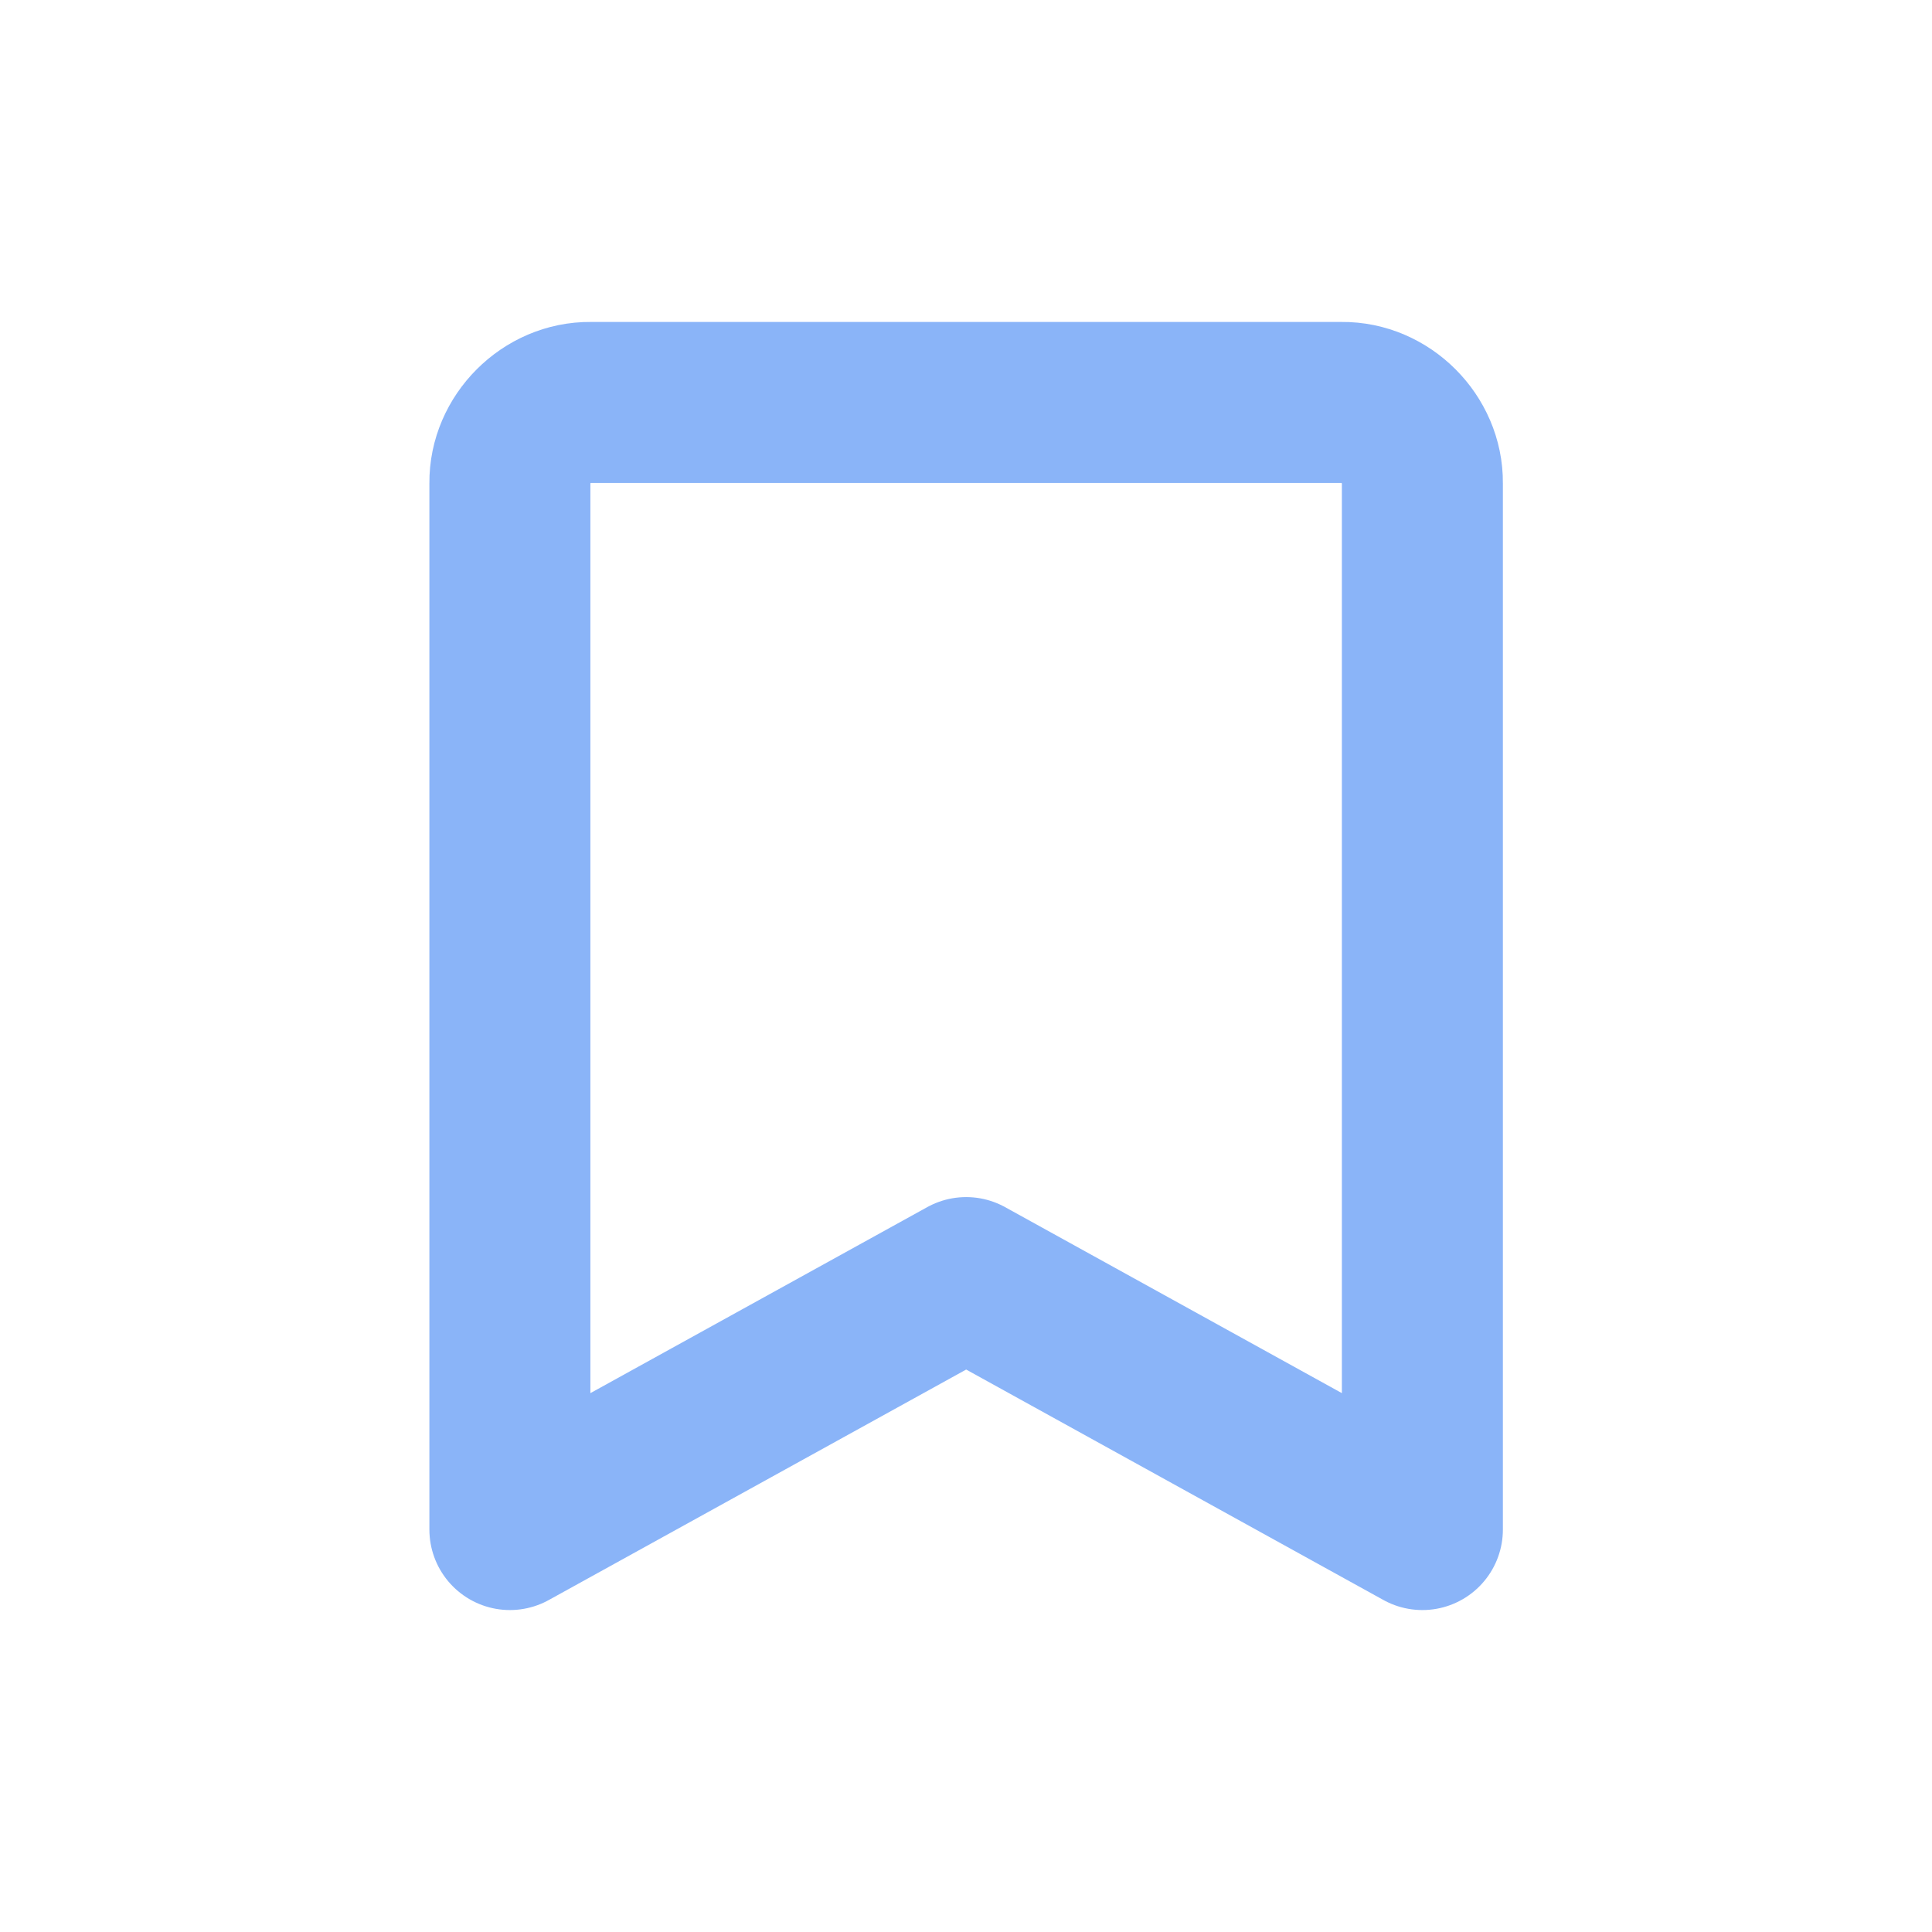
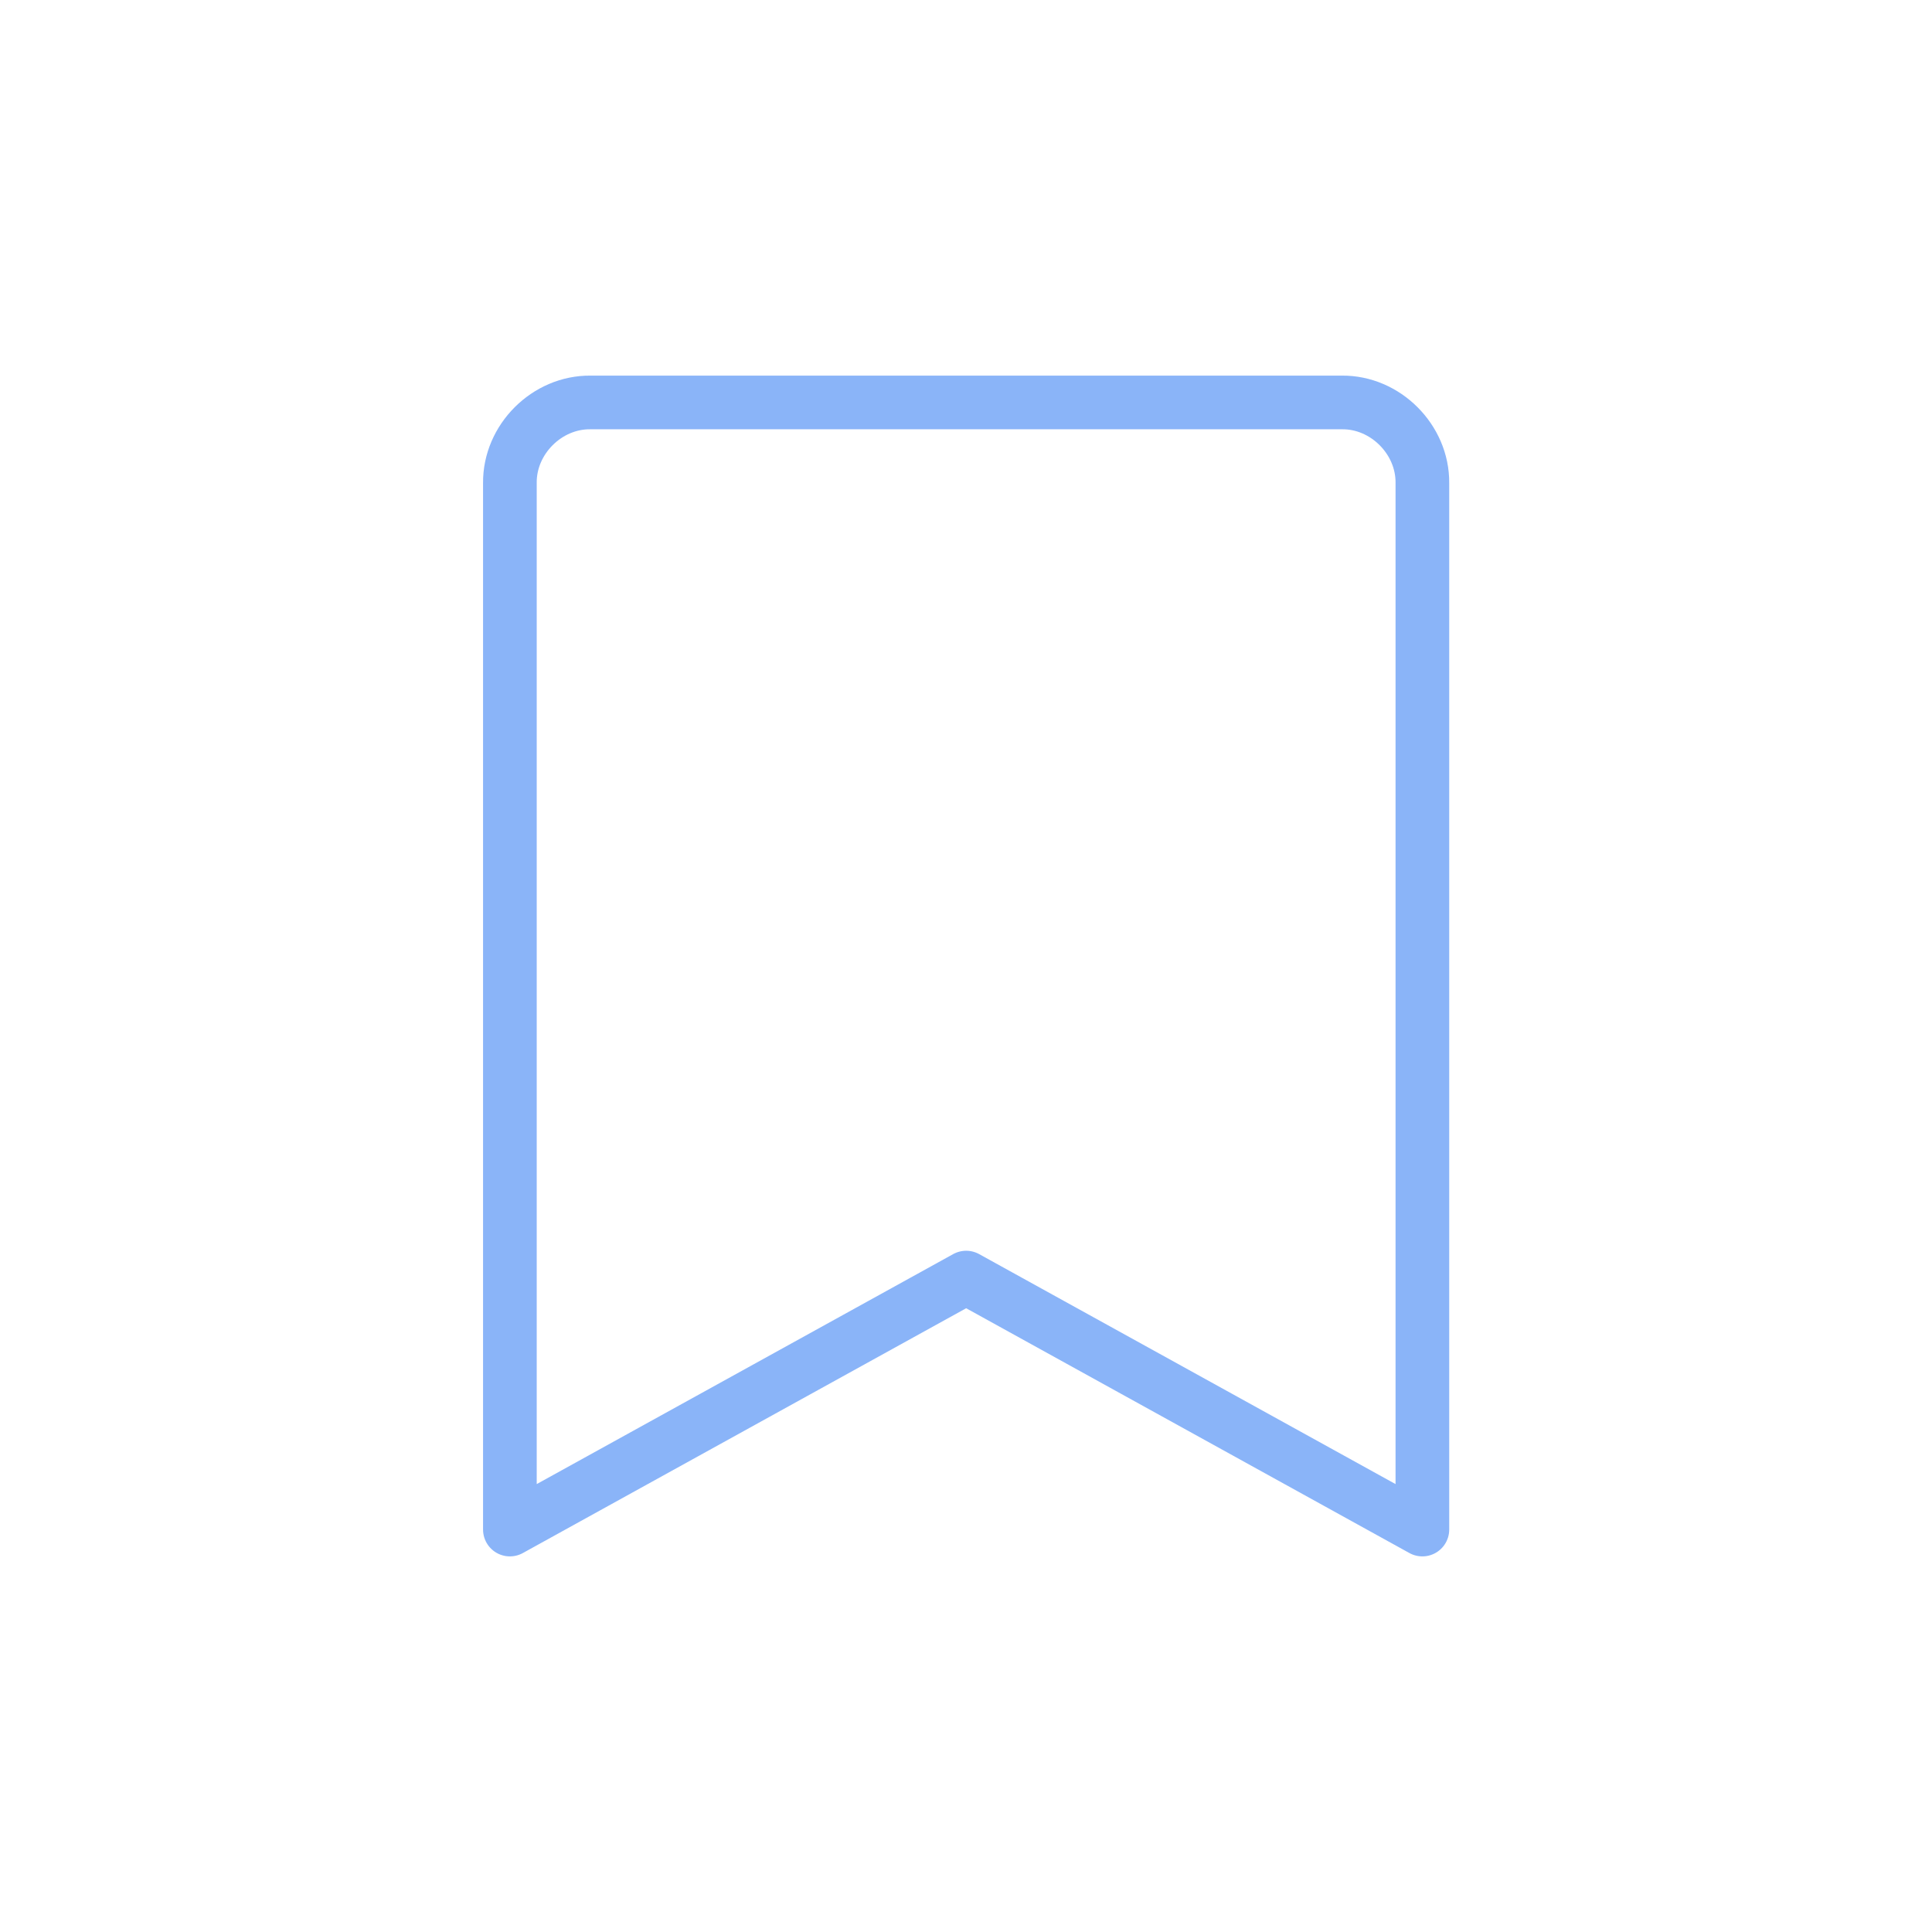
<svg xmlns="http://www.w3.org/2000/svg" width="36mm" height="36mm" viewBox="0 0 36 36" version="1.1" id="svg8">
  <defs id="defs2">
    <pattern id="EMFhbasepattern" patternUnits="userSpaceOnUse" width="6" height="6" x="0" y="0" />
    <pattern id="EMFhbasepattern-8" patternUnits="userSpaceOnUse" width="6" height="6" x="0" y="0" />
    <pattern id="EMFhbasepattern-3" patternUnits="userSpaceOnUse" width="6" height="6" x="0" y="0" />
    <pattern id="EMFhbasepattern-5" patternUnits="userSpaceOnUse" width="6" height="6" x="0" y="0" />
    <pattern id="EMFhbasepattern-37" patternUnits="userSpaceOnUse" width="6" height="6" x="0" y="0" />
    <pattern id="EMFhbasepattern-7" patternUnits="userSpaceOnUse" width="6" height="6" x="0" y="0" />
  </defs>
  <g id="layer1">
-     <path style="fill:none;stroke:none;stroke-width:0.013px;stroke-linecap:round;stroke-linejoin:round;stroke-miterlimit:4;stroke-dasharray:none;stroke-opacity:1" d="M 0,36 H 36 V 0 H 0 Z" id="path840" />
-     <path style="fill:none;stroke:#8ab4f8;stroke-width:3;stroke-linecap:round;stroke-linejoin:round;stroke-miterlimit:4;stroke-dasharray:none;stroke-opacity:1" d="M 26.504,28.501 V 9 c 0.008,-0.811 -0.689,-1.51 -1.501,-1.501 l -14,1.44e-5 C 10.191,7.49 9.493,8.188 9.501,9 l 1.94e-5,19.501 8.502,-4.695 z" id="path852" />
+     <path style="fill:none;stroke:none;strokeWidth:0.013px;stroke-linecap:round;stroke-linejoin:round;stroke-miterlimit:4;stroke-dasharray:none;stroke-opacity:1" d="M 0,36 H 36 V 0 H 0 Z" id="path840" />
+     <path style="fill:none;stroke:#8ab4f8;strokeWidth:3;stroke-linecap:round;stroke-linejoin:round;stroke-miterlimit:4;stroke-dasharray:none;stroke-opacity:1" d="M 26.504,28.501 V 9 c 0.008,-0.811 -0.689,-1.51 -1.501,-1.501 l -14,1.44e-5 C 10.191,7.49 9.493,8.188 9.501,9 l 1.94e-5,19.501 8.502,-4.695 z" id="path852" />
  </g>
</svg>
